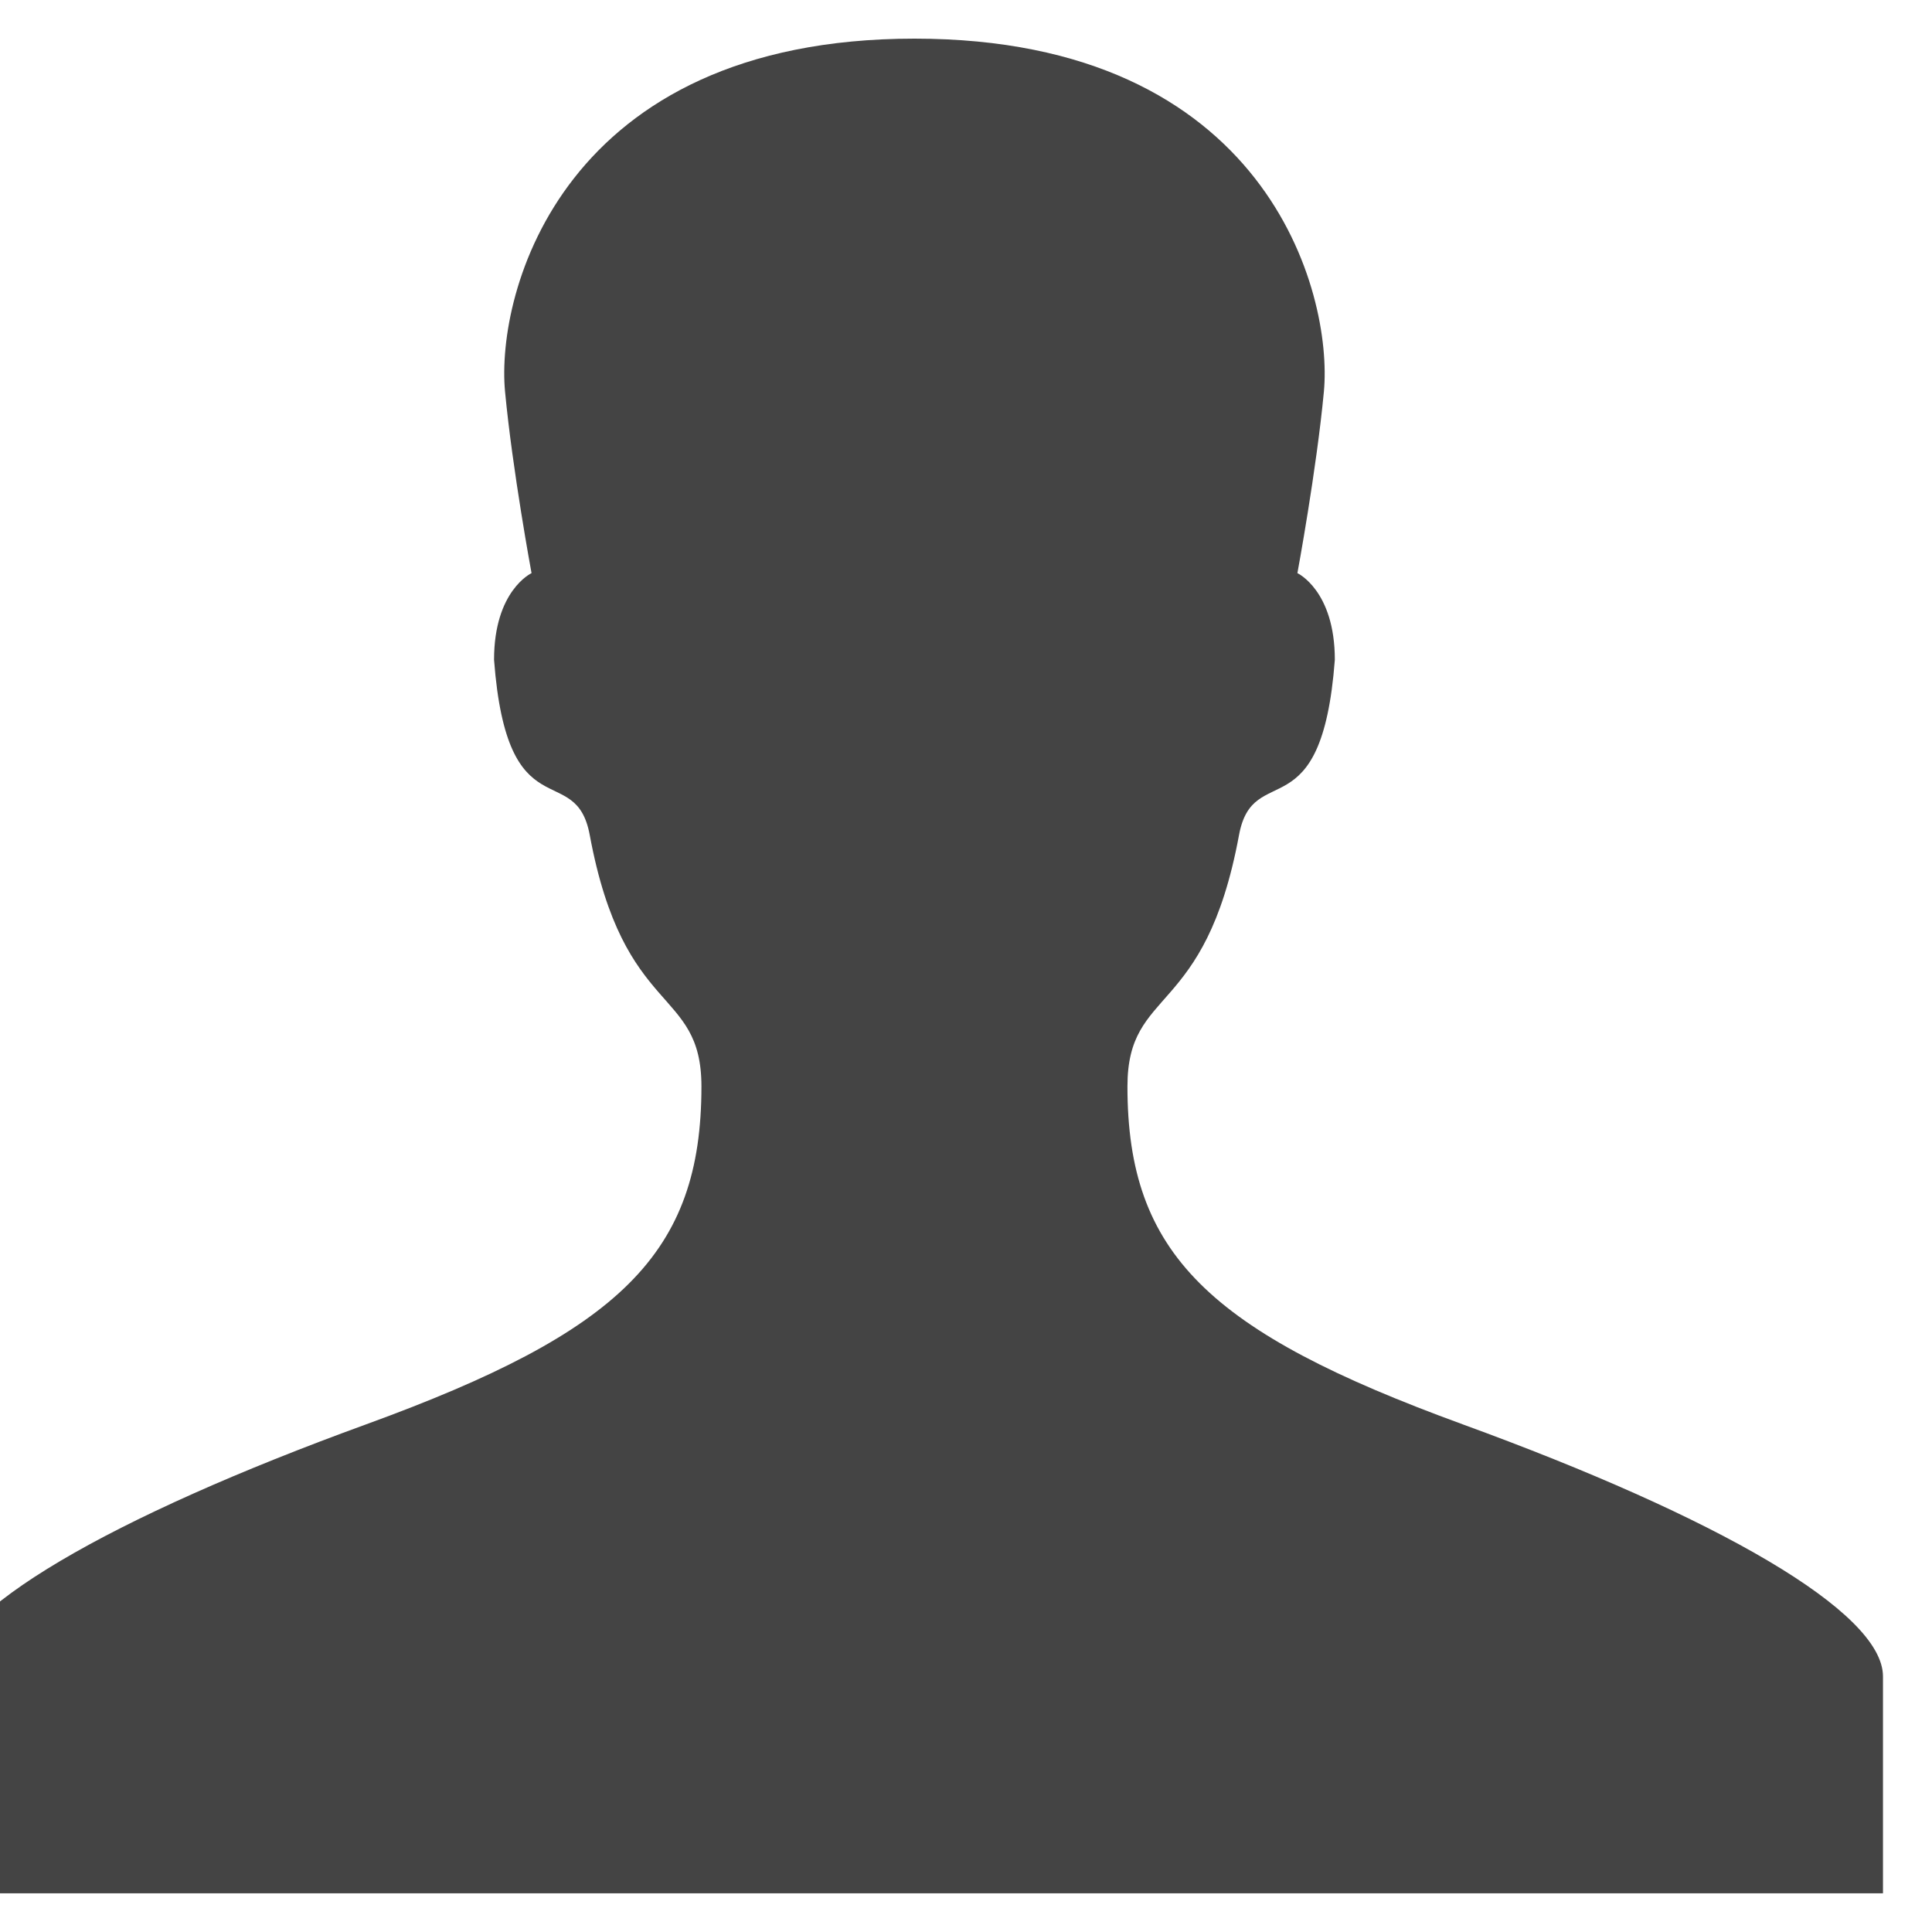
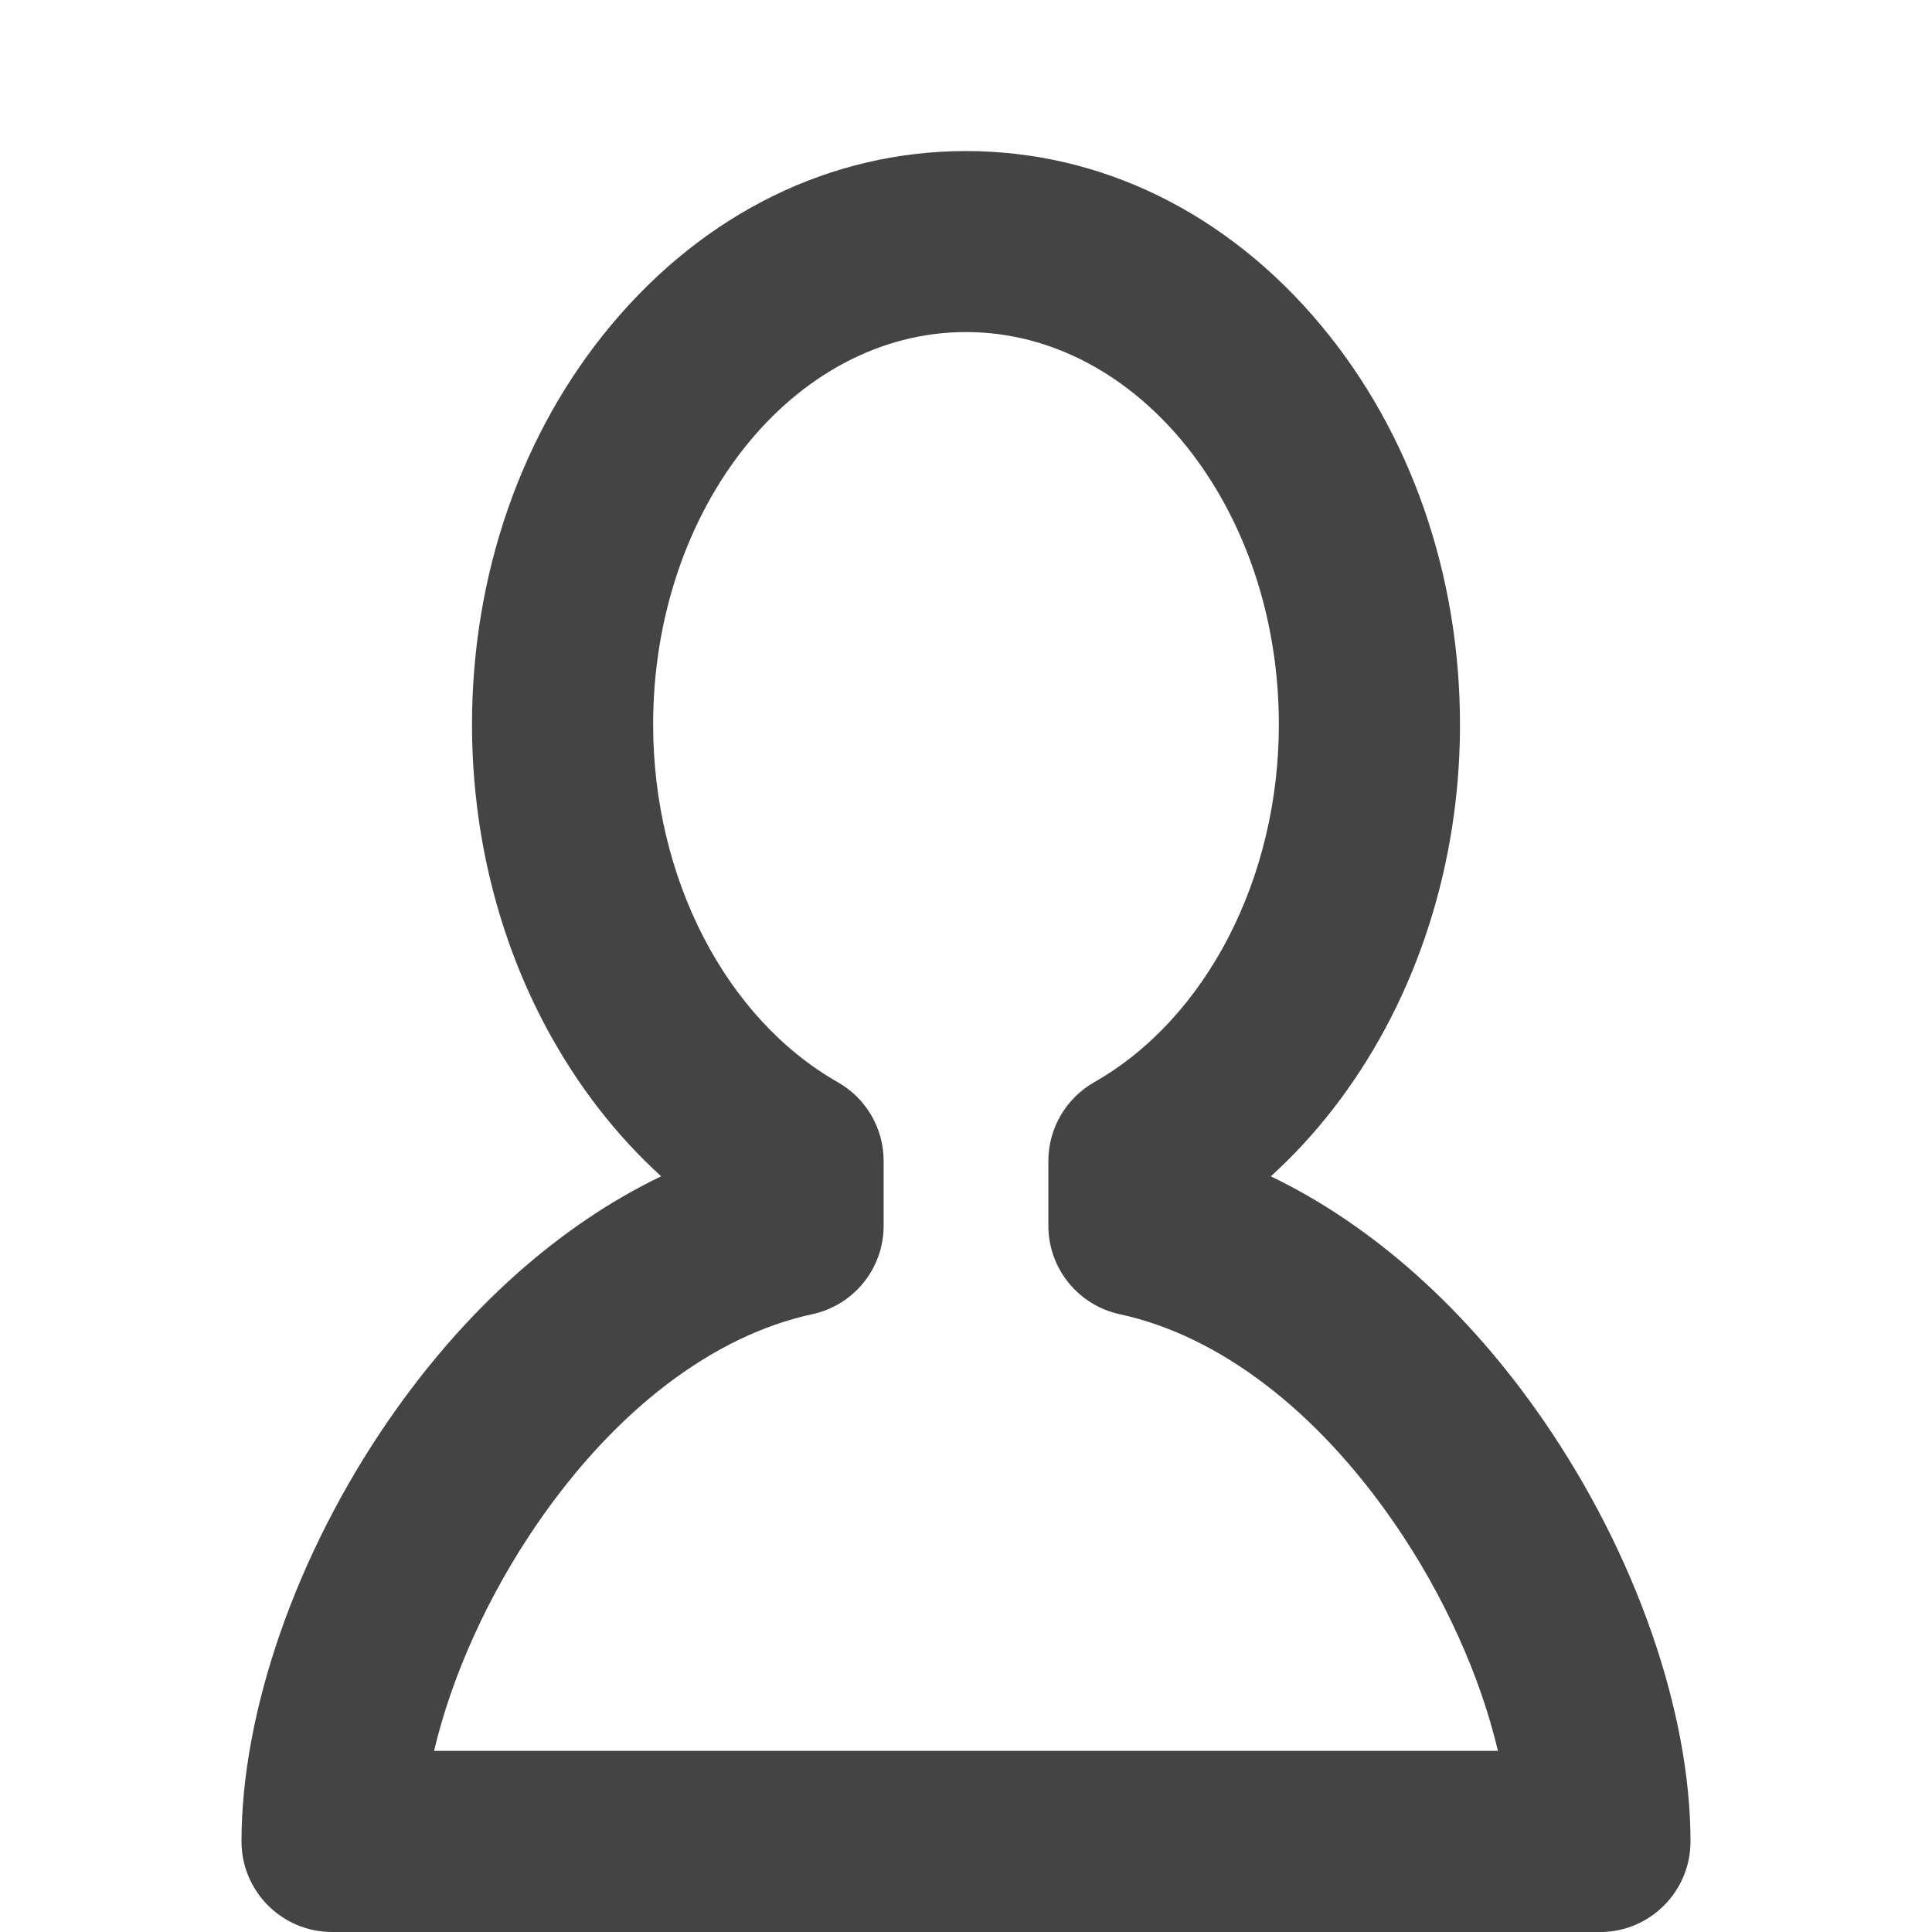
<svg xmlns="http://www.w3.org/2000/svg" version="1.1" width="32" height="32" viewBox="0 0 32 32">
-   <path fill="#444" d="M24.226 23.591c-4.207-1.533-5.552-2.826-5.552-5.596 0-1.662 1.285-1.12 1.848-4.164 0.234-1.263 1.369-0.020 1.587-2.903 0-1.149-0.62-1.435-0.62-1.435s0.316-1.702 0.439-3.009c0.15-1.632-0.942-5.844-6.782-5.844-5.838 0-6.934 4.212-6.781 5.844 0.123 1.307 0.439 3.009 0.439 3.009s-0.621 0.285-0.621 1.435c0.217 2.883 1.352 1.64 1.585 2.903 0.565 3.045 1.85 2.502 1.85 4.164 0 2.77-1.345 4.064-5.552 5.596-4.222 1.536-6.963 3.104-6.963 4.175 0 1.068 0 3.593 0 3.593h32.085c0 0 0-2.524 0-3.593s-2.743-2.637-6.963-4.175z" />
+   <path fill="#444" d="M26.5 32h-21c-0.828 0-1.5-0.672-1.5-1.5 0-2.152 0.908-4.756 2.43-6.967 1.272-1.847 2.834-3.238 4.521-4.050-0.744-0.676-1.384-1.501-1.891-2.441-0.813-1.508-1.242-3.252-1.242-5.041 0-2.488 0.819-4.838 2.306-6.618 1.552-1.858 3.639-2.881 5.876-2.881s4.324 1.023 5.876 2.882c1.487 1.78 2.306 4.131 2.306 6.618 0 1.79-0.43 3.533-1.242 5.041-0.507 0.941-1.147 1.765-1.891 2.441 1.687 0.812 3.25 2.203 4.521 4.050 1.521 2.21 2.43 4.815 2.43 6.967 0 0.828-0.672 1.5-1.5 1.5zM7.19 29h17.62c-0.288-1.229-0.891-2.575-1.711-3.766-1.295-1.882-2.912-3.113-4.551-3.466-0.691-0.149-1.184-0.76-1.184-1.466v-1.072c0-0.539 0.29-1.037 0.758-1.304 1.859-1.057 3.060-3.383 3.060-5.926 0-3.584-2.325-6.5-5.182-6.5s-5.182 2.916-5.182 6.5c0 2.543 1.201 4.869 3.060 5.926 0.469 0.267 0.758 0.764 0.758 1.304v1.072c0 0.707-0.493 1.317-1.184 1.466-1.639 0.353-3.256 1.584-4.551 3.466-0.82 1.191-1.423 2.537-1.711 3.766z" />
</svg>
